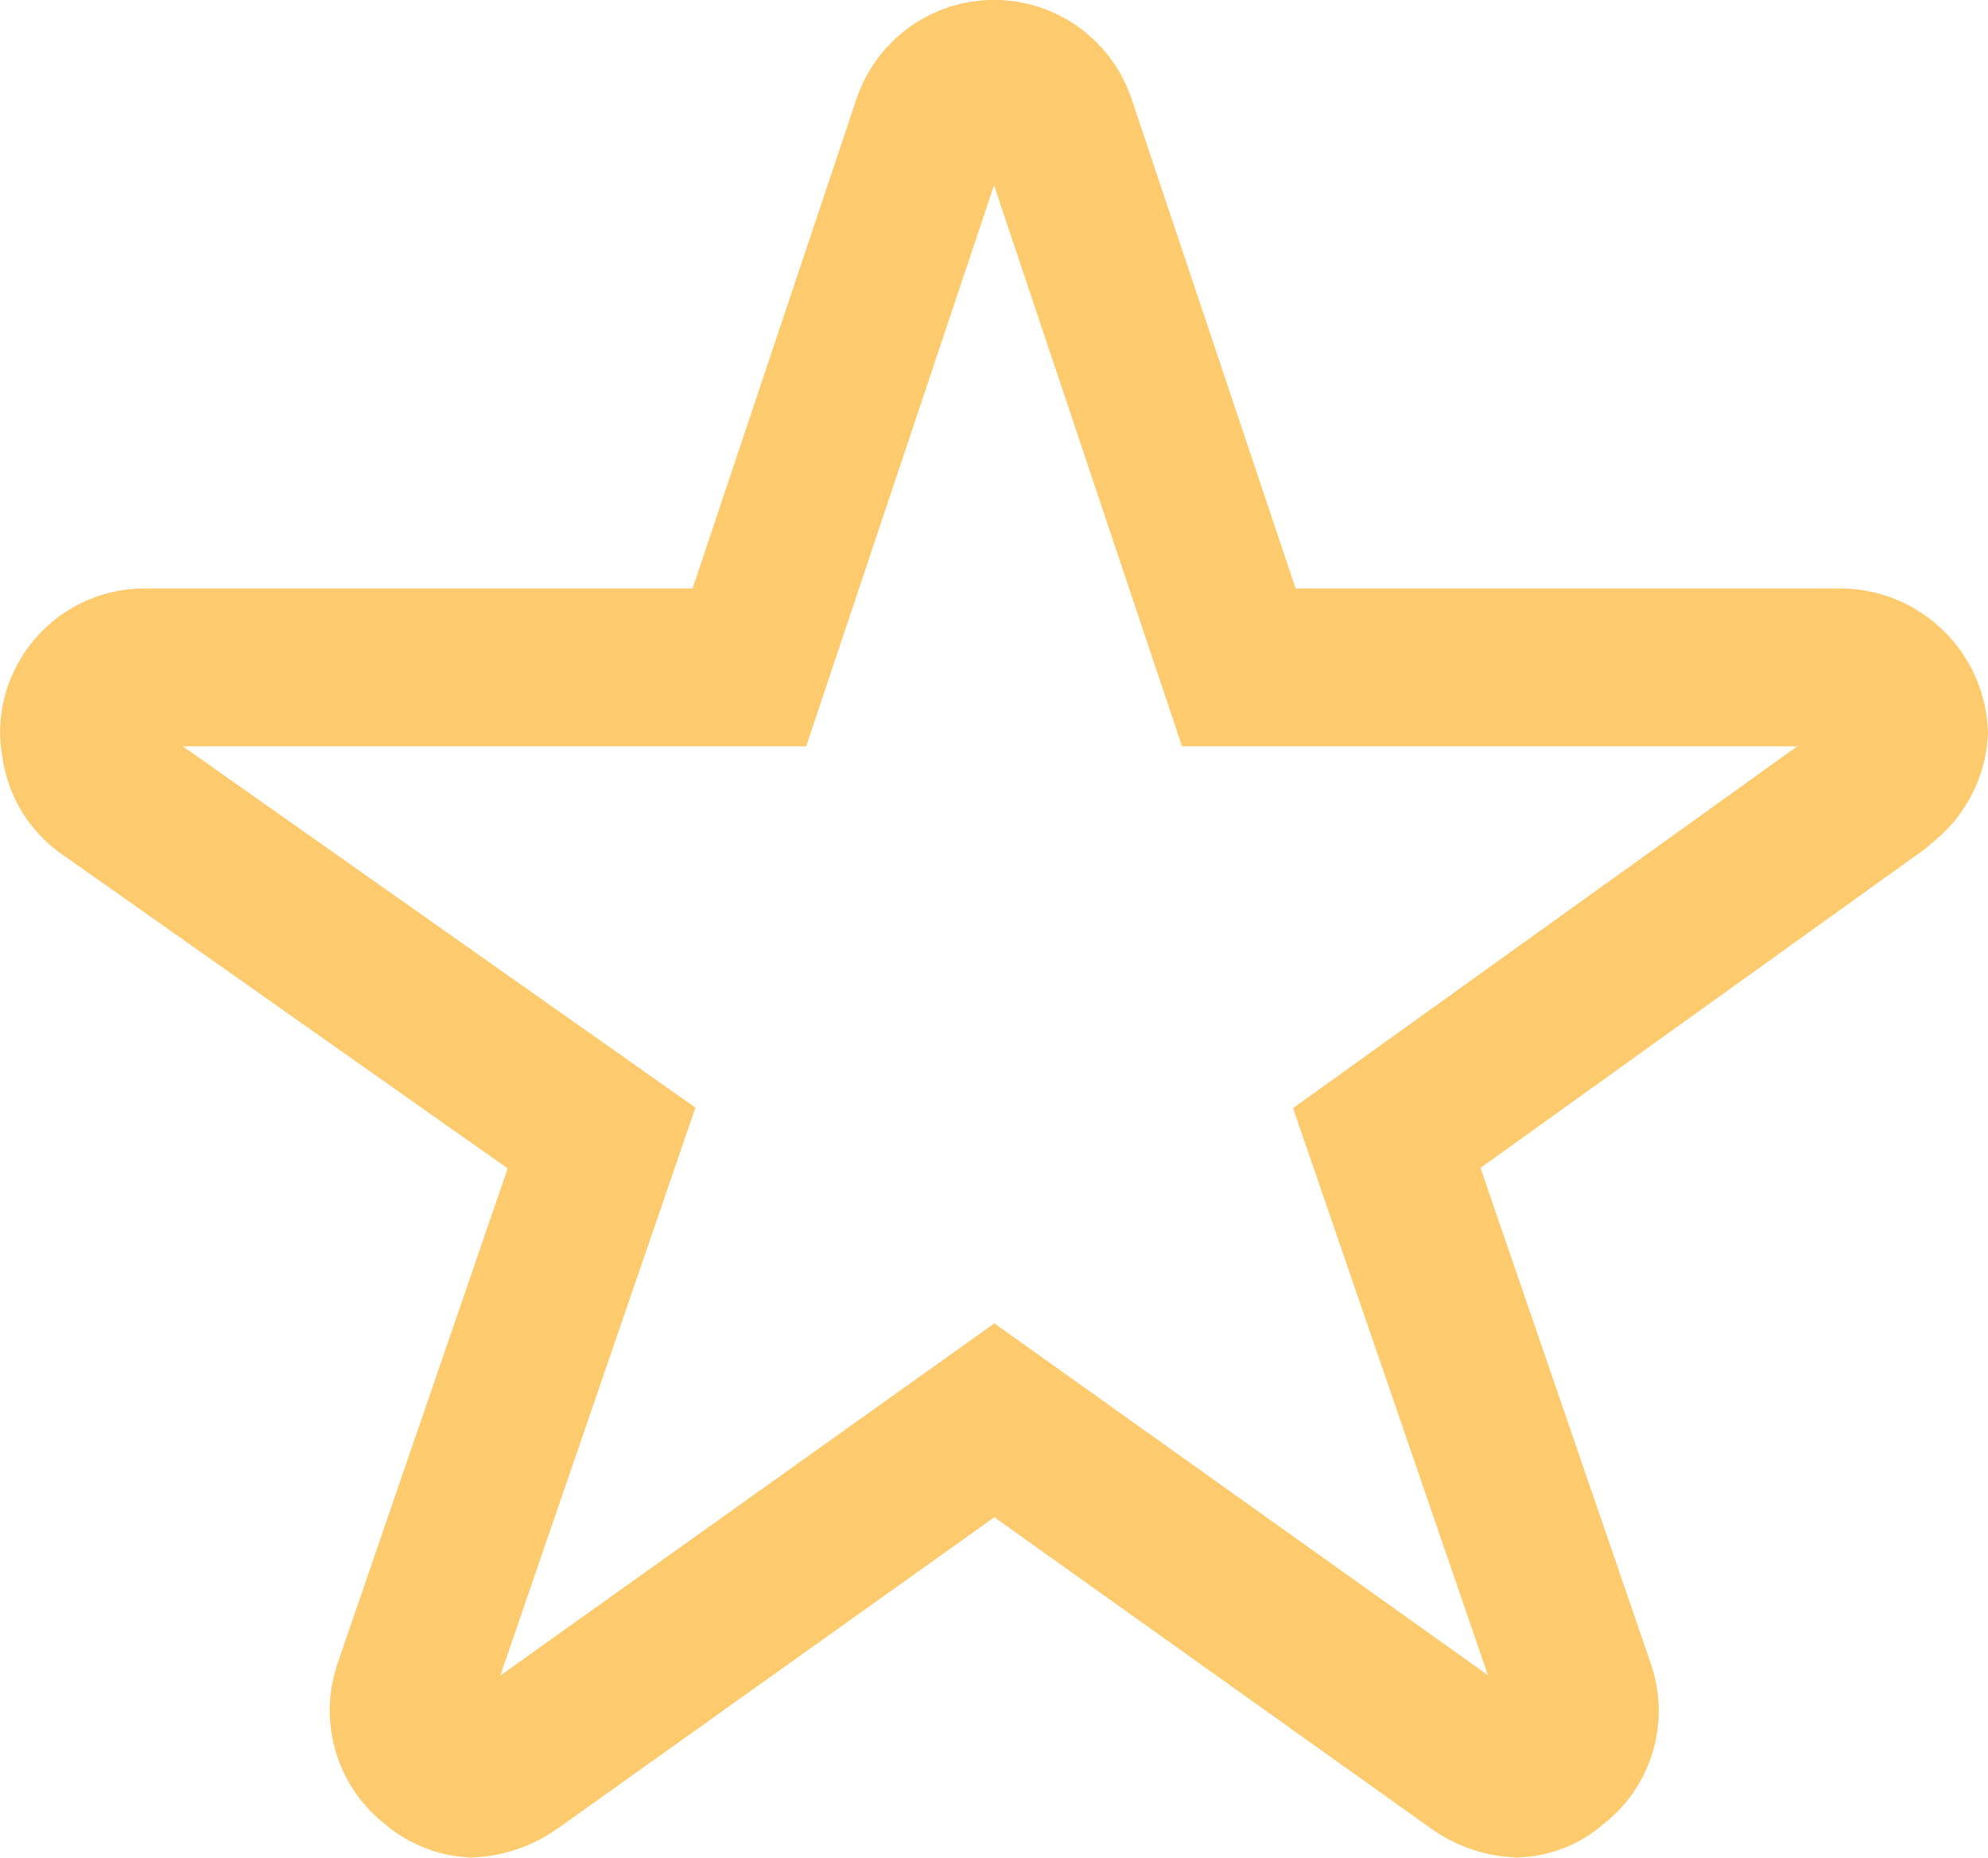
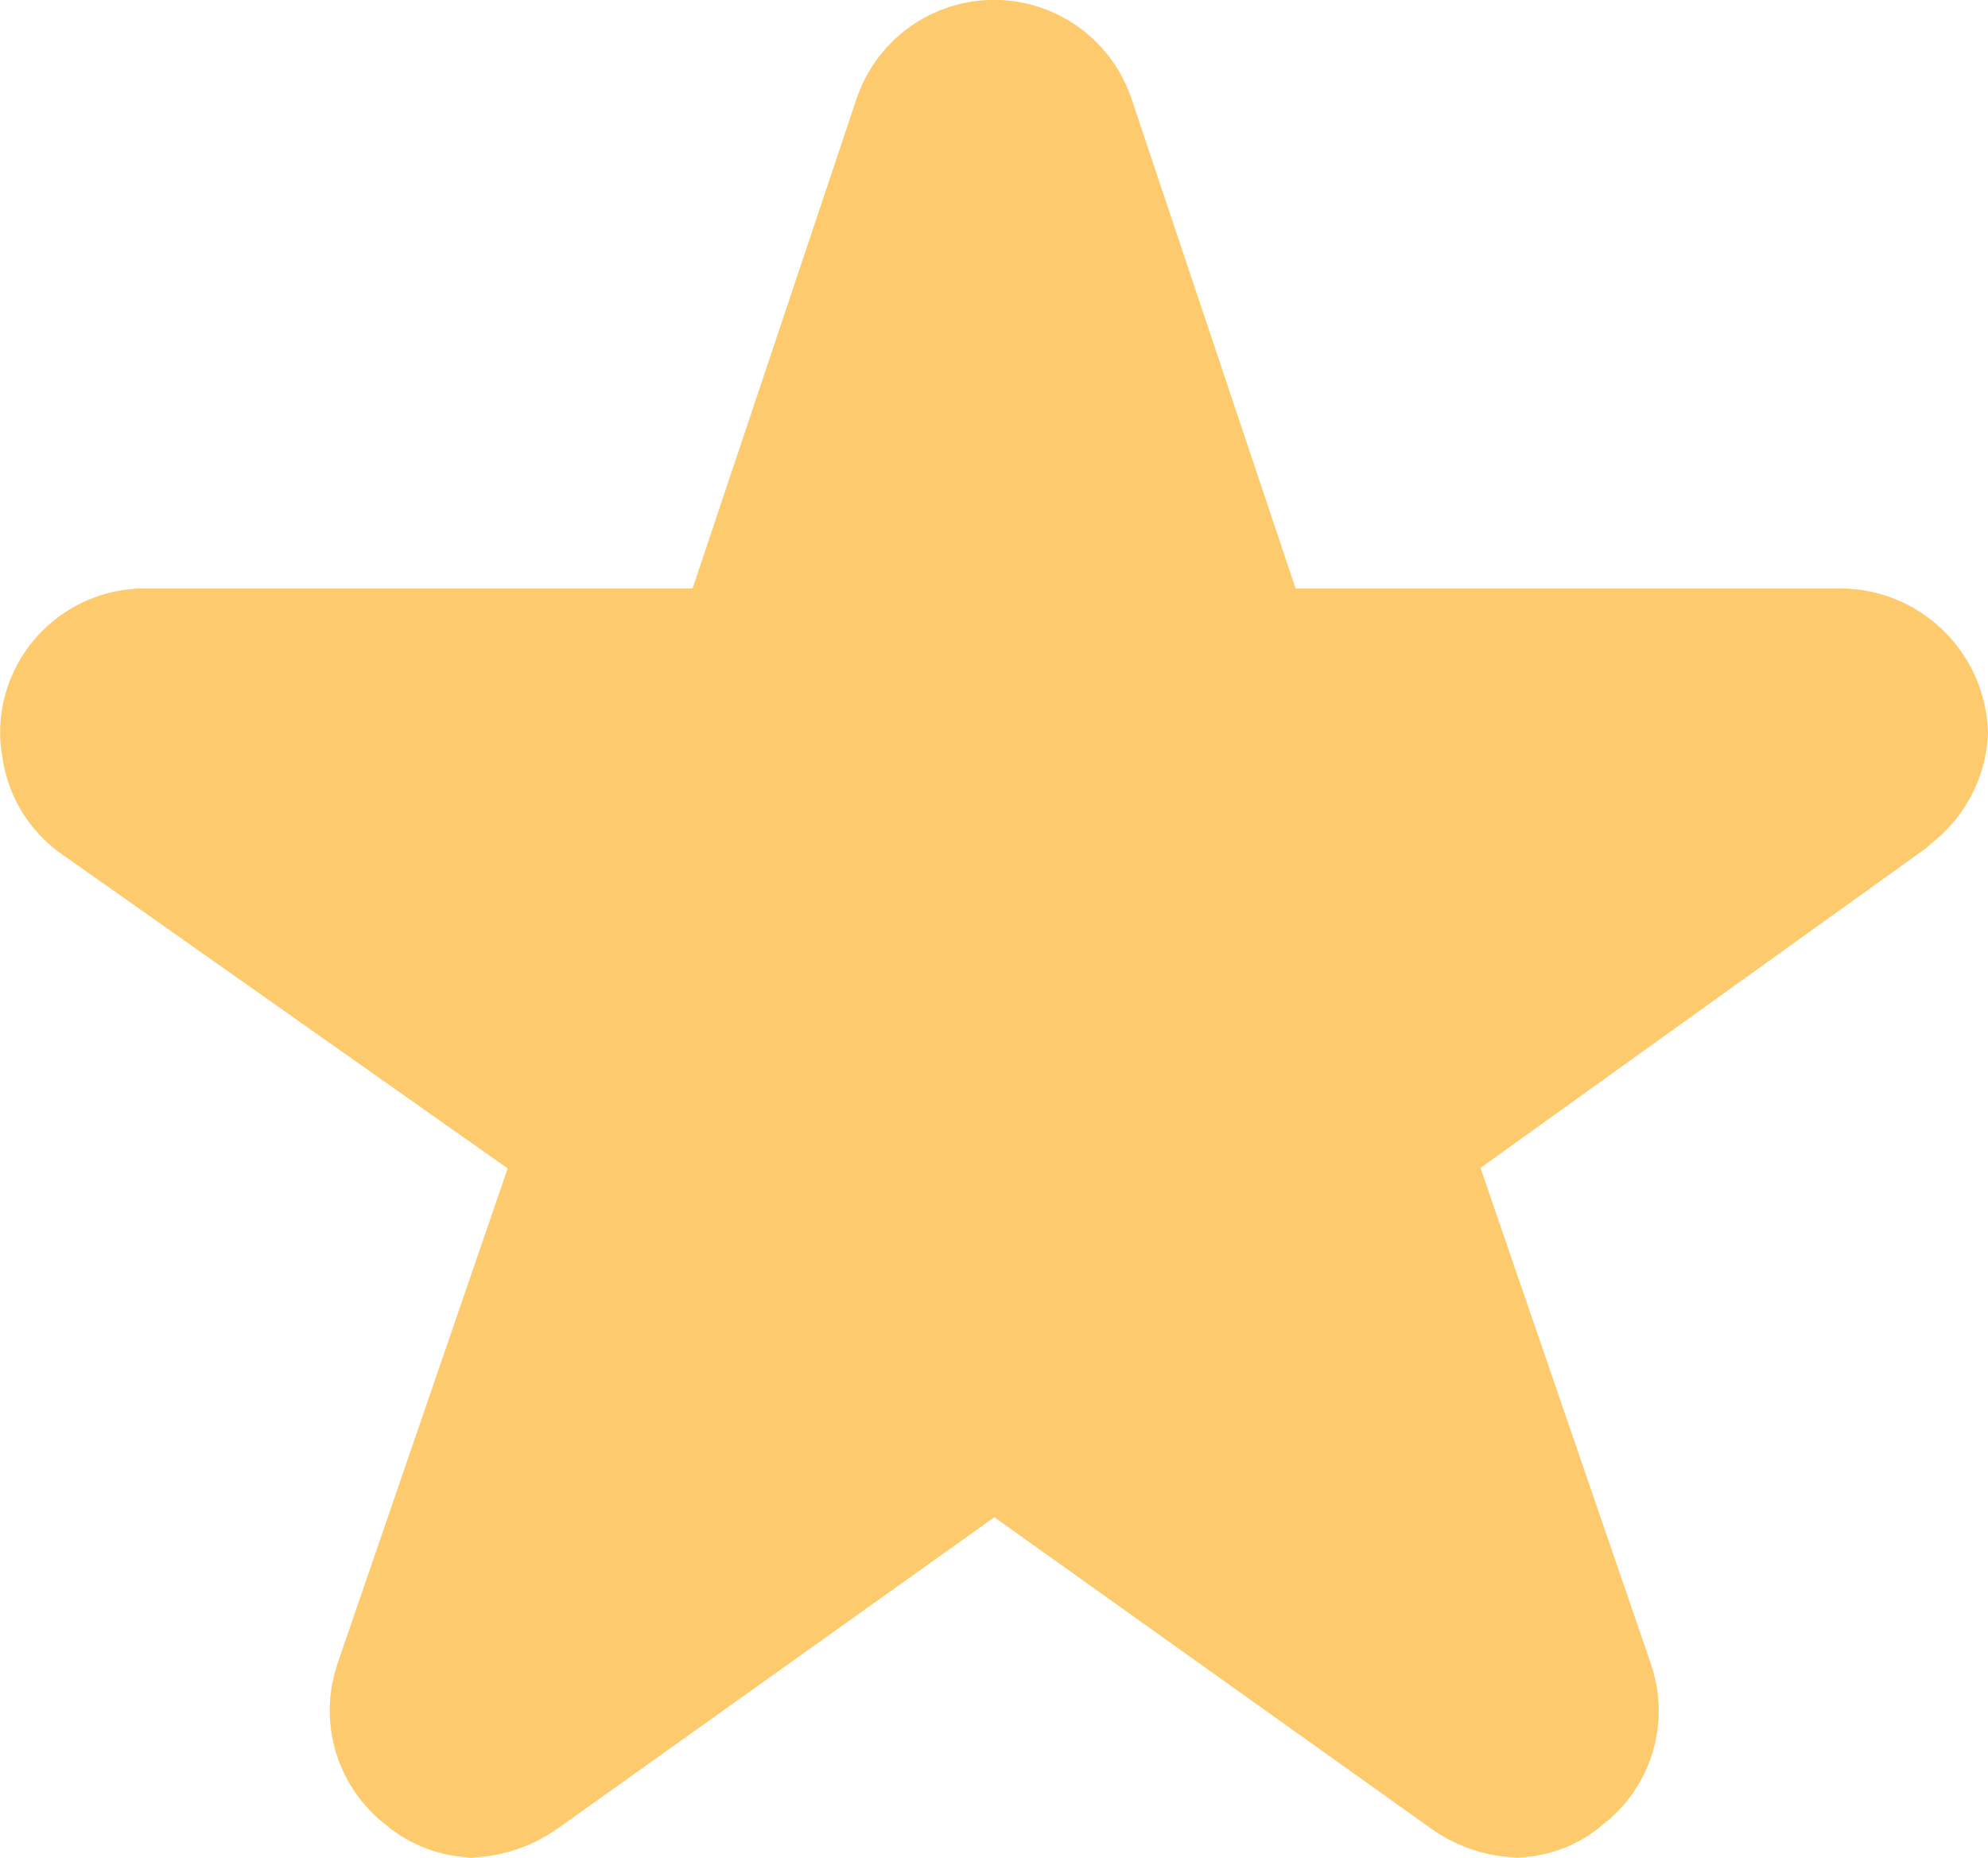
<svg xmlns="http://www.w3.org/2000/svg" width="25.189" height="23.533" viewBox="0 0 25.189 23.533">
-   <path id="Icon_ionic-ios-star" data-name="Icon ionic-ios-star" d="M23.122,8.673H15.508L13.194,1.767a.838.838,0,0,0-1.574,0L9.307,8.673H1.641A.831.831,0,0,0,.813,9.5a.609.609,0,0,0,.016.14.8.8,0,0,0,.347.585l6.258,4.41-2.4,6.983a.831.831,0,0,0,.285.932.8.8,0,0,0,.466.2,1.015,1.015,0,0,0,.518-.186l6.108-4.353,6.108,4.353a.97.97,0,0,0,.518.186.744.744,0,0,0,.461-.2.82.82,0,0,0,.285-.932l-2.4-6.983,6.206-4.452.15-.129A.868.868,0,0,0,24,9.5.877.877,0,0,0,23.122,8.673Z" transform="translate(0.188 -0.219)" fill="none" stroke="#fdcb6e" stroke-width="2" />
+   <path id="Icon_ionic-ios-star" data-name="Icon ionic-ios-star" d="M23.122,8.673H15.508L13.194,1.767a.838.838,0,0,0-1.574,0L9.307,8.673H1.641A.831.831,0,0,0,.813,9.5a.609.609,0,0,0,.016.14.8.8,0,0,0,.347.585l6.258,4.41-2.4,6.983a.831.831,0,0,0,.285.932.8.8,0,0,0,.466.2,1.015,1.015,0,0,0,.518-.186l6.108-4.353,6.108,4.353a.97.97,0,0,0,.518.186.744.744,0,0,0,.461-.2.82.82,0,0,0,.285-.932l-2.4-6.983,6.206-4.452.15-.129A.868.868,0,0,0,24,9.5.877.877,0,0,0,23.122,8.673Z" transform="translate(0.188 -0.219)" fill="#fdcb6e" stroke="#fdcb6e" stroke-width="2" />
</svg>
